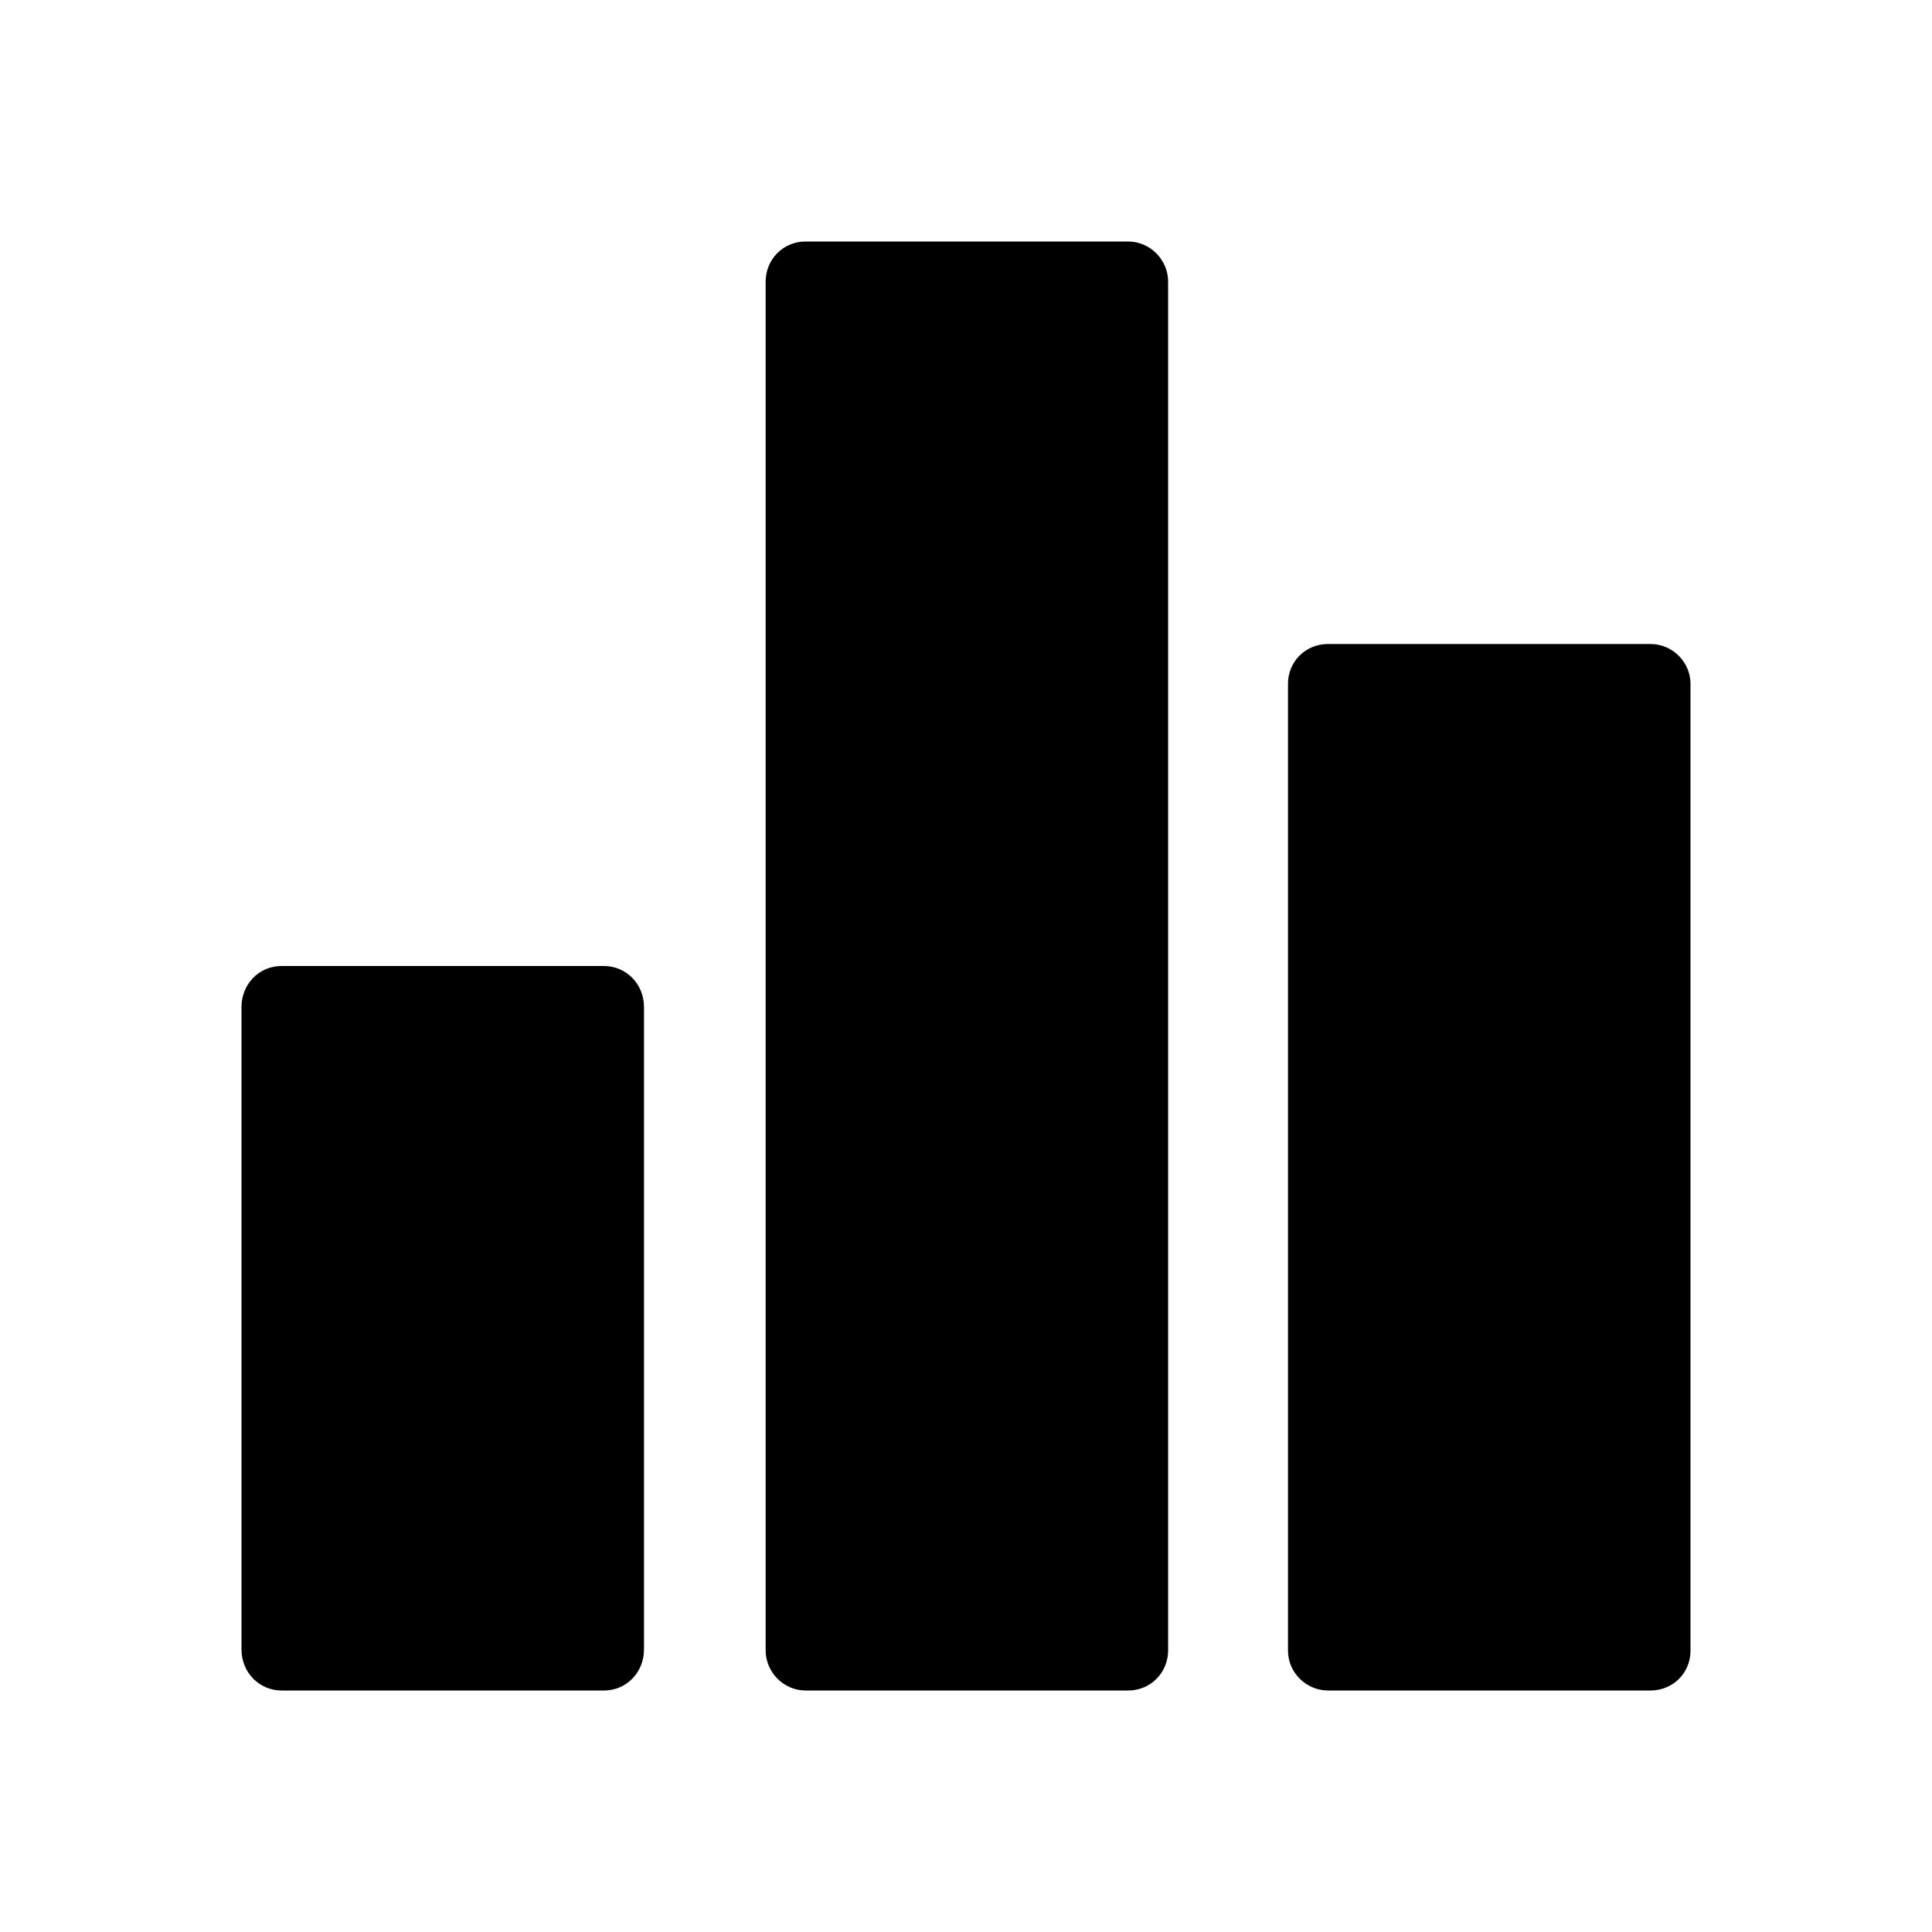
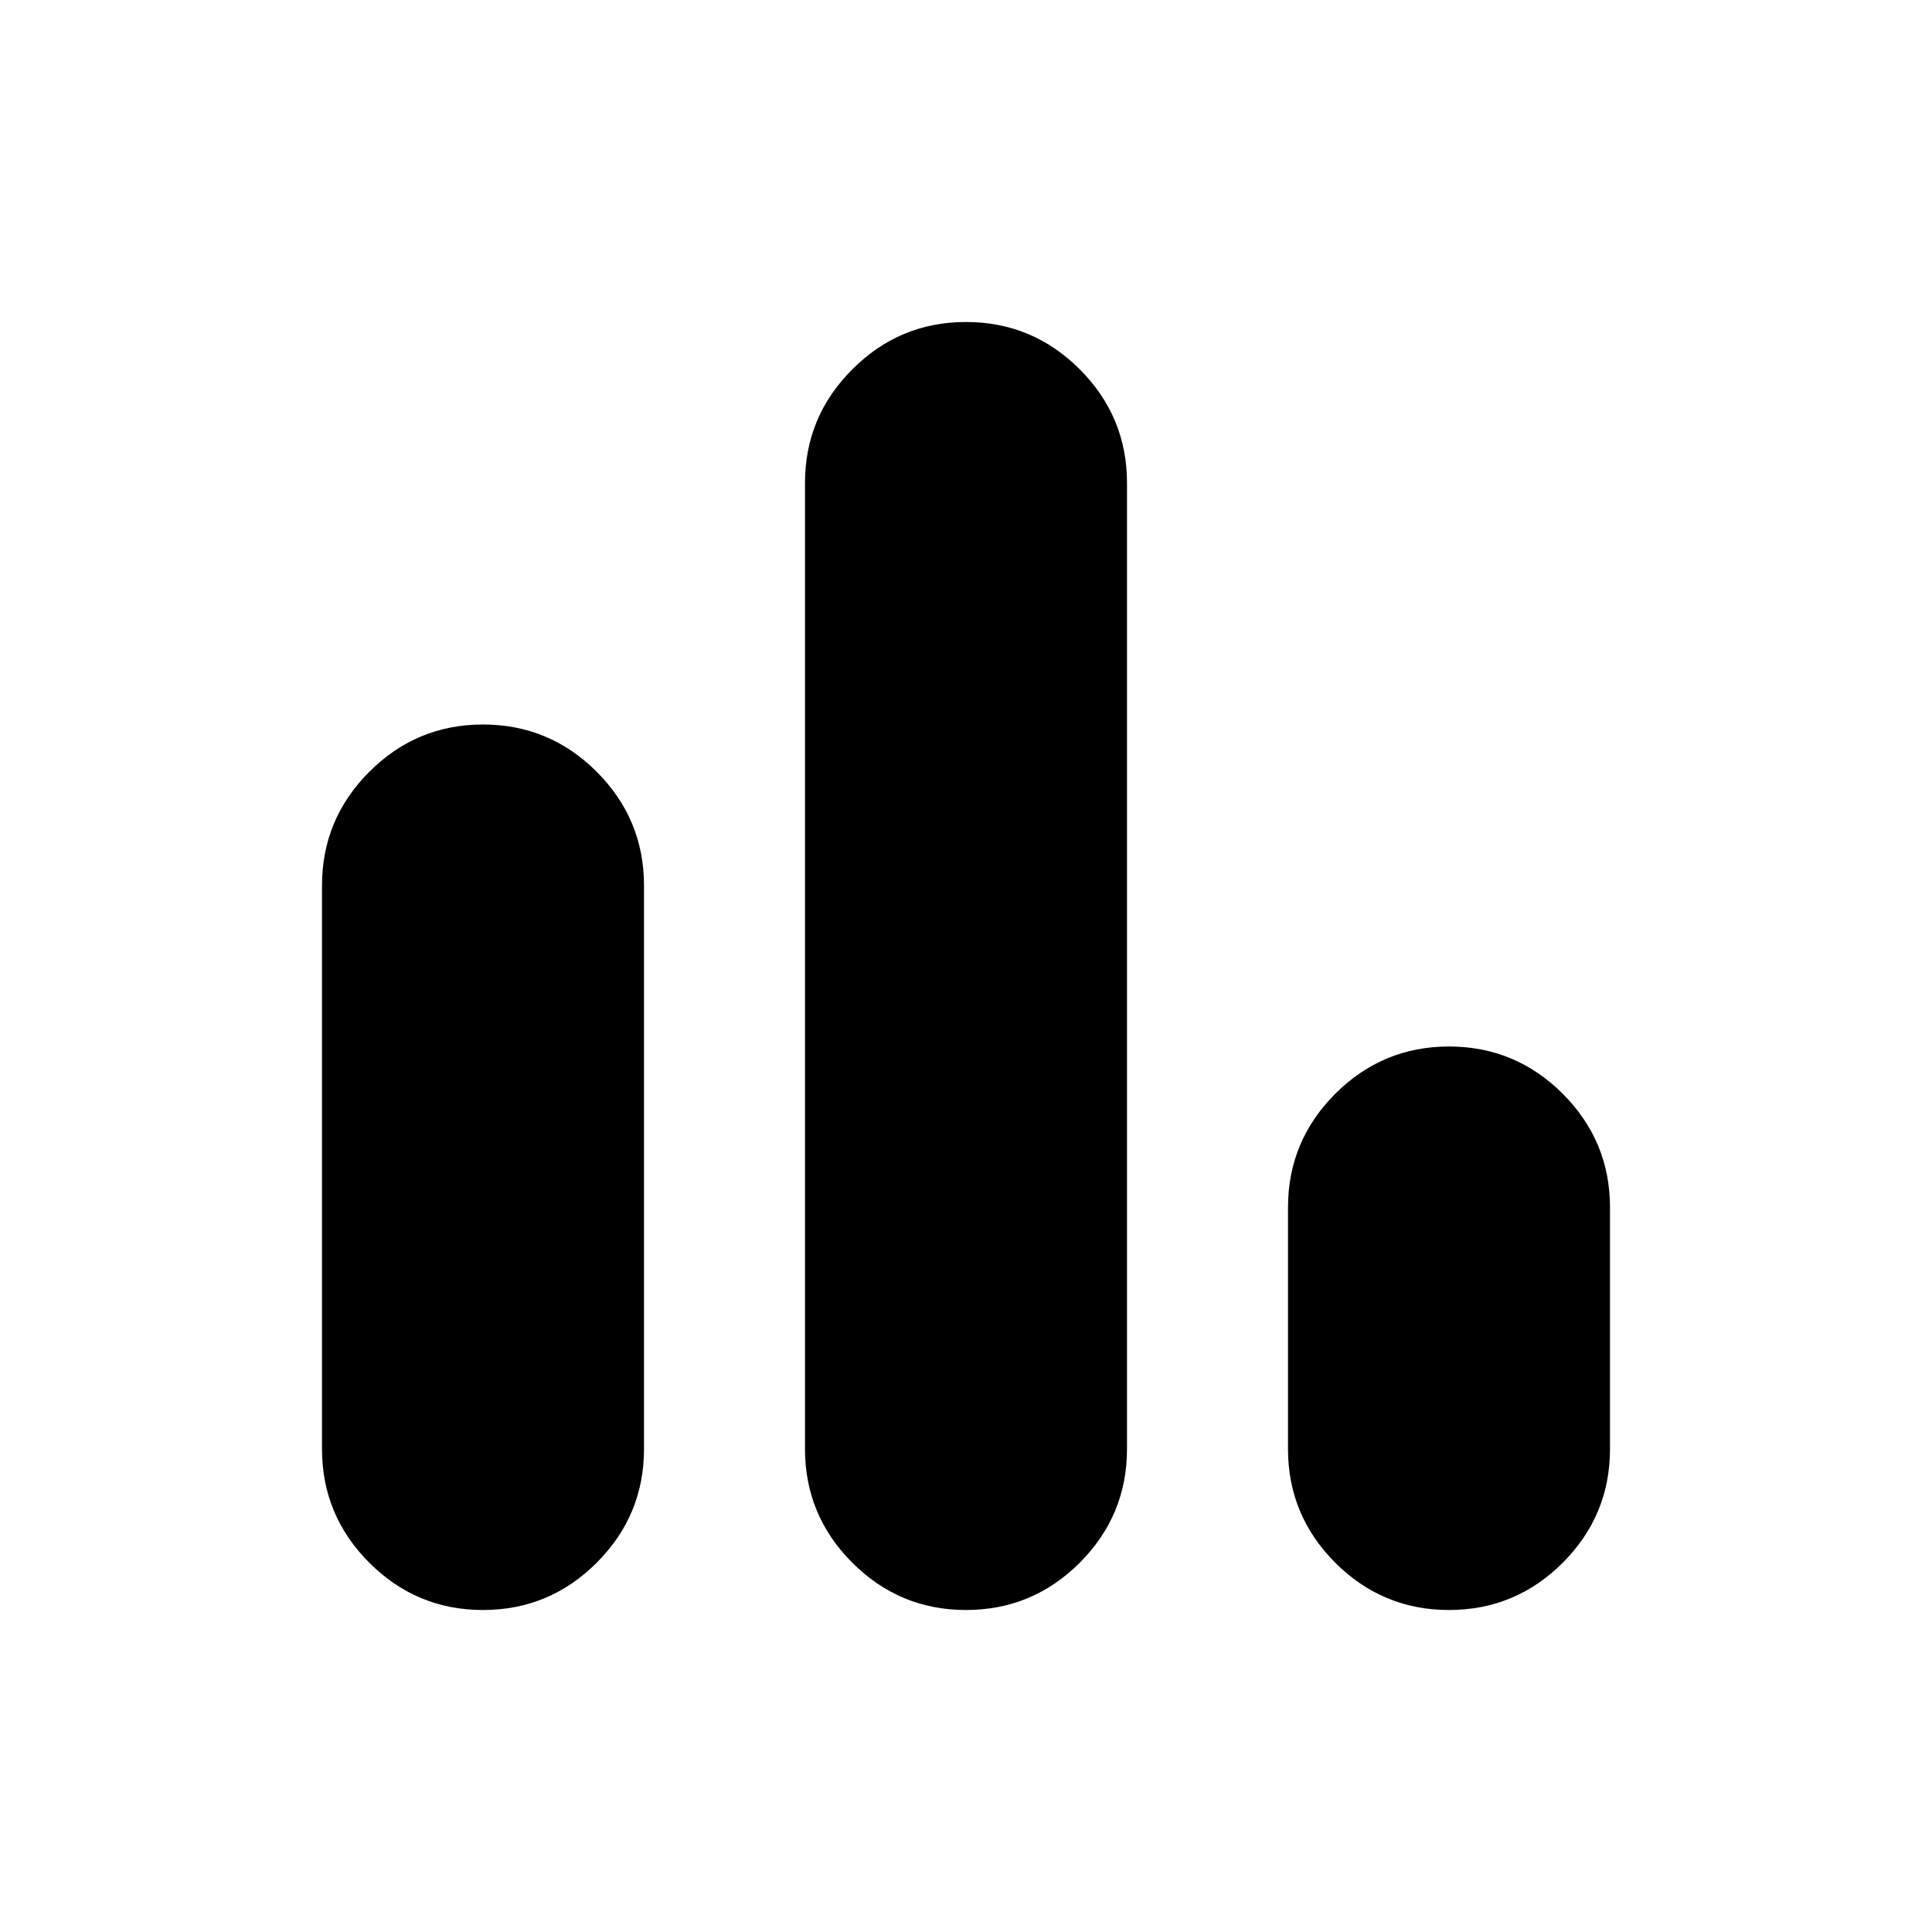
- <svg xmlns="http://www.w3.org/2000/svg" width="24px" height="24px" viewBox="0 0 24 24" version="1.1">
-   <defs />
-   <g id="Icons" stroke="none" stroke-width="1" fill-rule="evenodd">
-     <g id="MC-icon-set" transform="translate(-168, -72)" fill="#000000">
-       <g id="Application" transform="translate(24, 24)">
-         <g id="Graph" transform="translate(144, 48)">
-           <path d="M3,12.51 C3,12.228 3.215,12 3.498,12 L7.502,12 C7.777,12 8,12.222 8,12.51 L8,20.49 C8,20.772 7.785,21 7.502,21 L3.498,21 C3.223,21 3,20.778 3,20.49 L3,12.51 Z M9.511,3.5 C9.511,3.224 9.726,3 10.008,3 L14.013,3 C14.288,3 14.511,3.228 14.511,3.5 L14.511,20.5 C14.511,20.776 14.296,21 14.013,21 L10.008,21 C9.734,21 9.511,20.772 9.511,20.5 L9.511,3.5 Z M16,8.494 C16,8.221 16.215,8 16.498,8 L20.502,8 C20.777,8 21,8.226 21,8.494 L21,20.506 C21,20.779 20.785,21 20.502,21 L16.498,21 C16.223,21 16,20.774 16,20.506 L16,8.494 Z" id="shape" />
-         </g>
-       </g>
-     </g>
-   </g>
+ <svg xmlns="http://www.w3.org/2000/svg" width="24" height="24" viewBox="0 0 24 24">
+   <path d="M6 20C5.45 20 4.979 19.804 4.588 19.413C4.196 19.021 4 18.55 4 18V11C4 10.45 4.196 9.979 4.588 9.587C4.979 9.196 5.45 9 6 9C6.55 9 7.021 9.196 7.412 9.587C7.804 9.979 8 10.45 8 11V18C8 18.55 7.804 19.021 7.412 19.413C7.021 19.804 6.55 20 6 20ZM12 20C11.45 20 10.979 19.804 10.588 19.413C10.196 19.021 10 18.55 10 18V6C10 5.45 10.196 4.979 10.588 4.588C10.979 4.196 11.45 4 12 4C12.55 4 13.021 4.196 13.413 4.588C13.804 4.979 14 5.45 14 6V18C14 18.55 13.804 19.021 13.413 19.413C13.021 19.804 12.55 20 12 20ZM18 20C17.45 20 16.979 19.804 16.587 19.413C16.196 19.021 16 18.55 16 18V15C16 14.45 16.196 13.979 16.587 13.587C16.979 13.196 17.45 13 18 13C18.55 13 19.021 13.196 19.413 13.587C19.804 13.979 20 14.45 20 15V18C20 18.55 19.804 19.021 19.413 19.413C19.021 19.804 18.55 20 18 20Z" fill="black" />
</svg>
